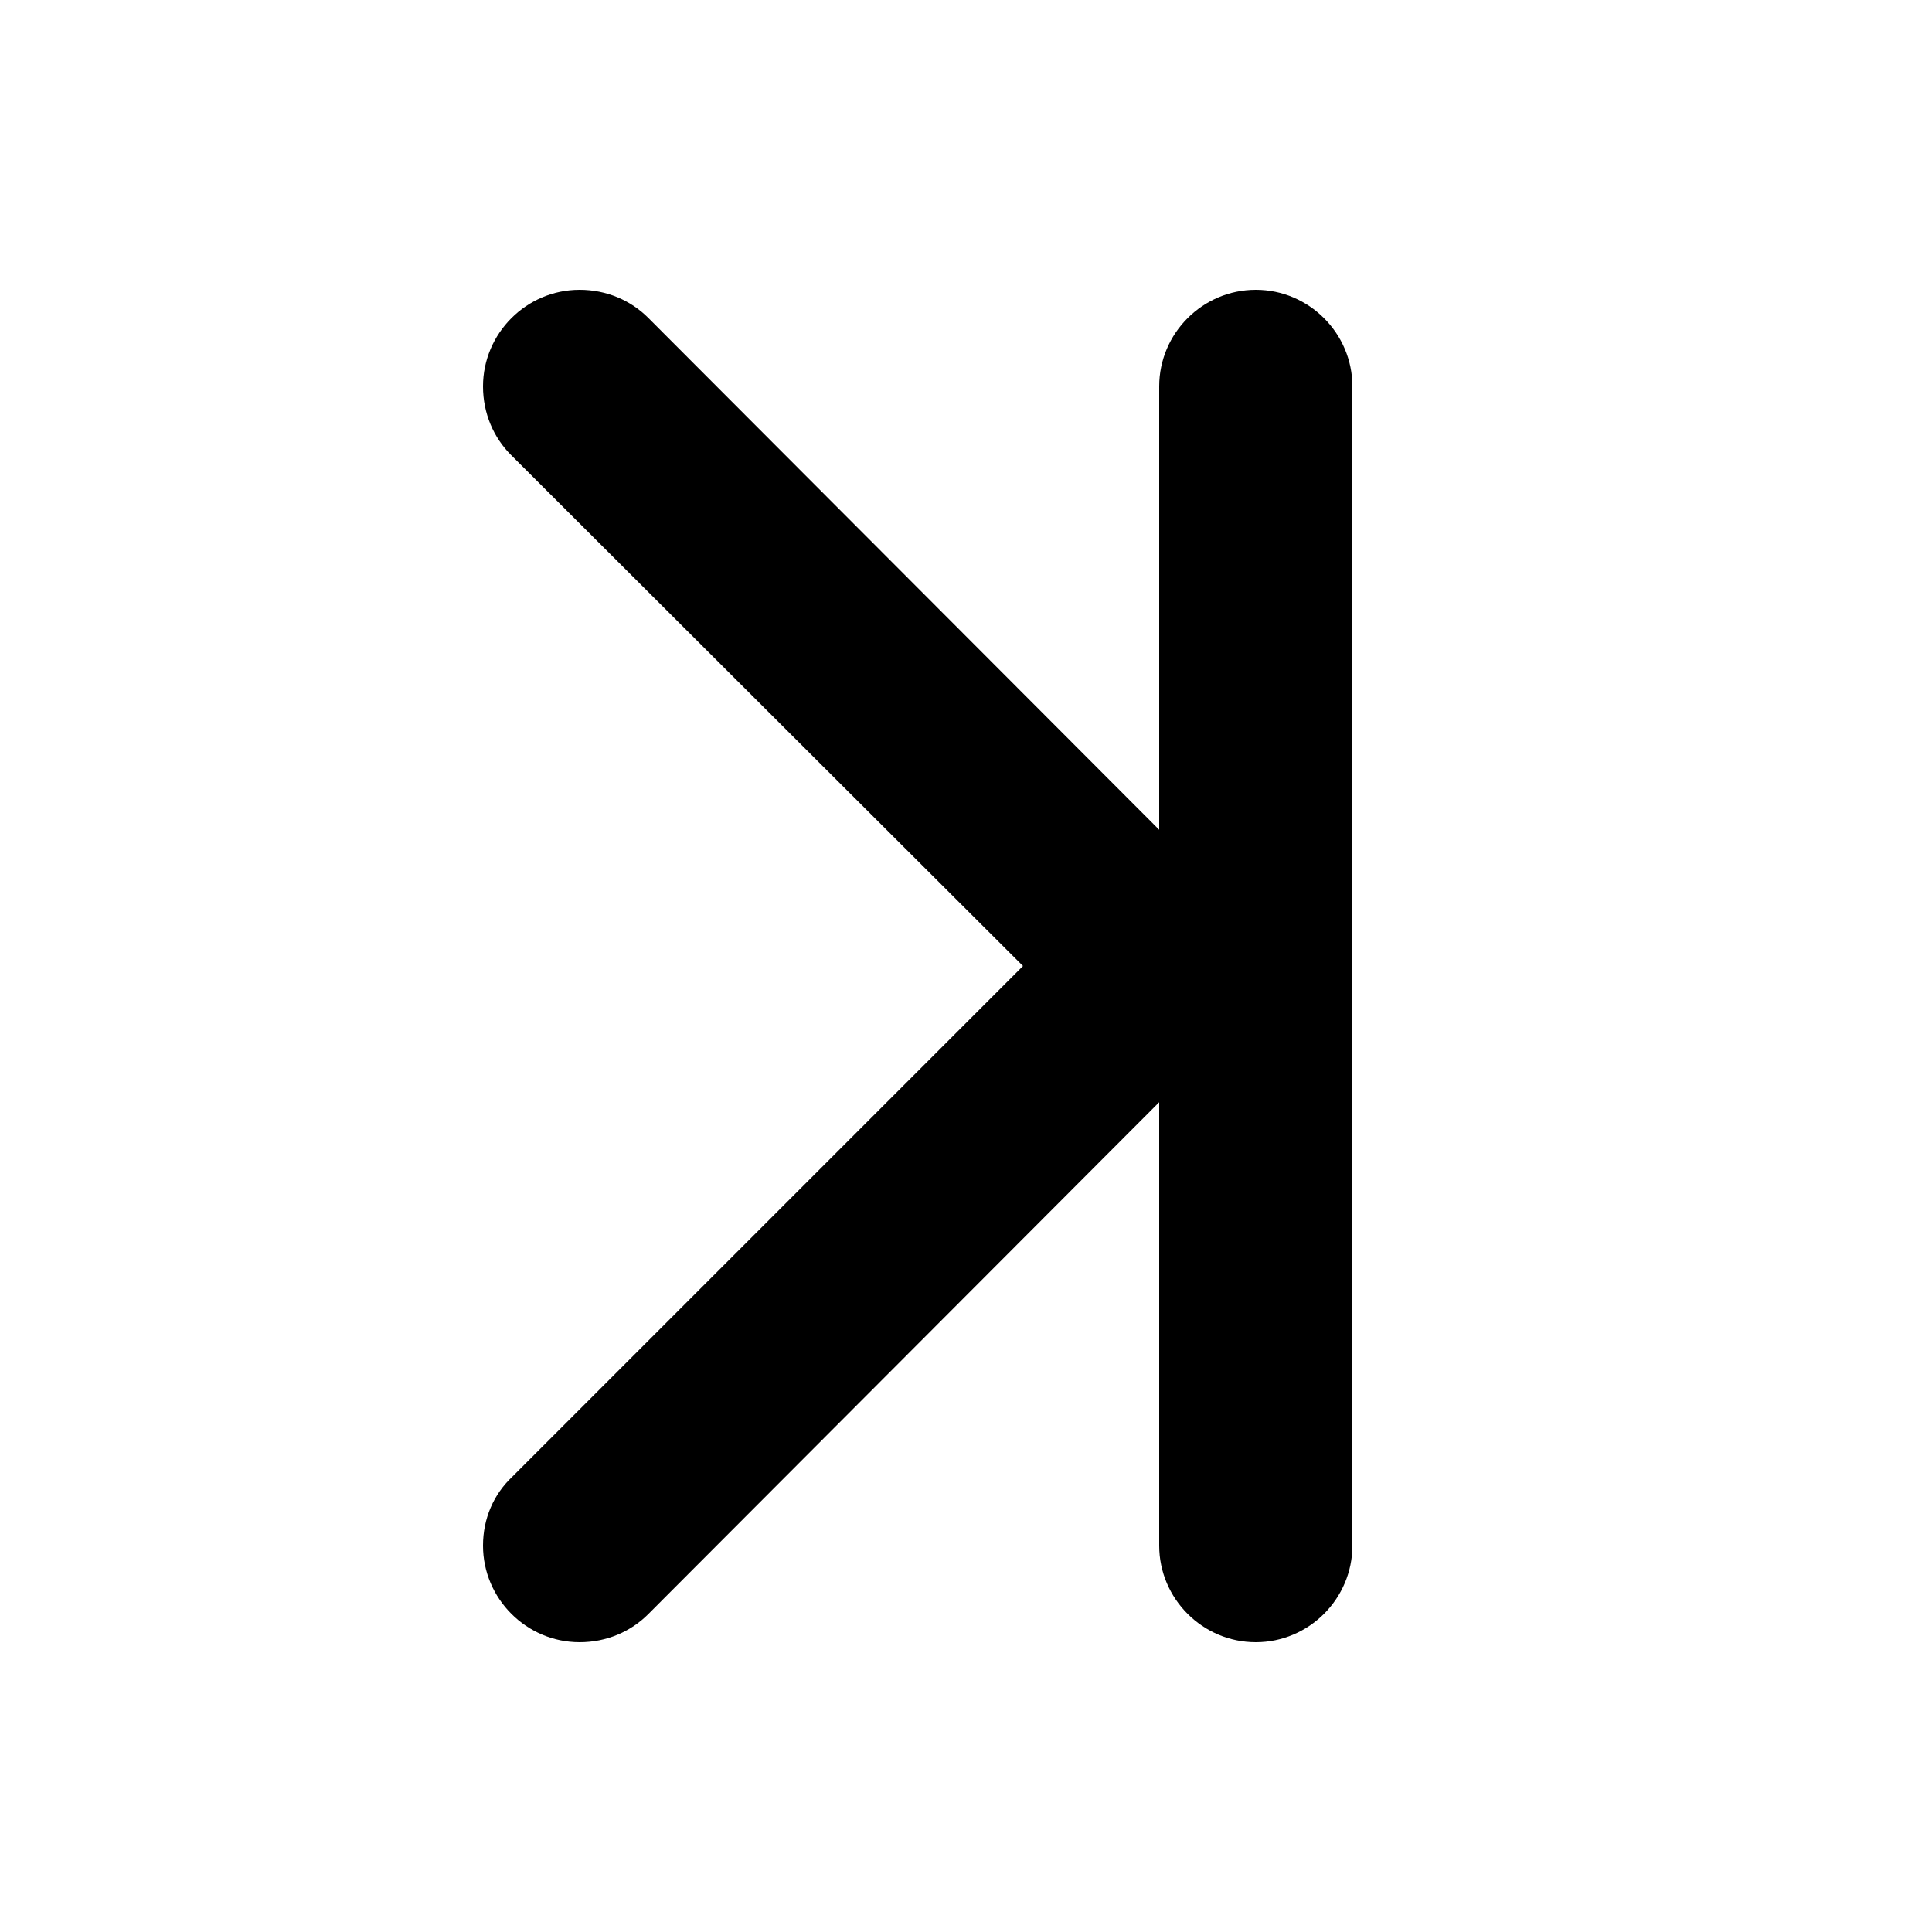
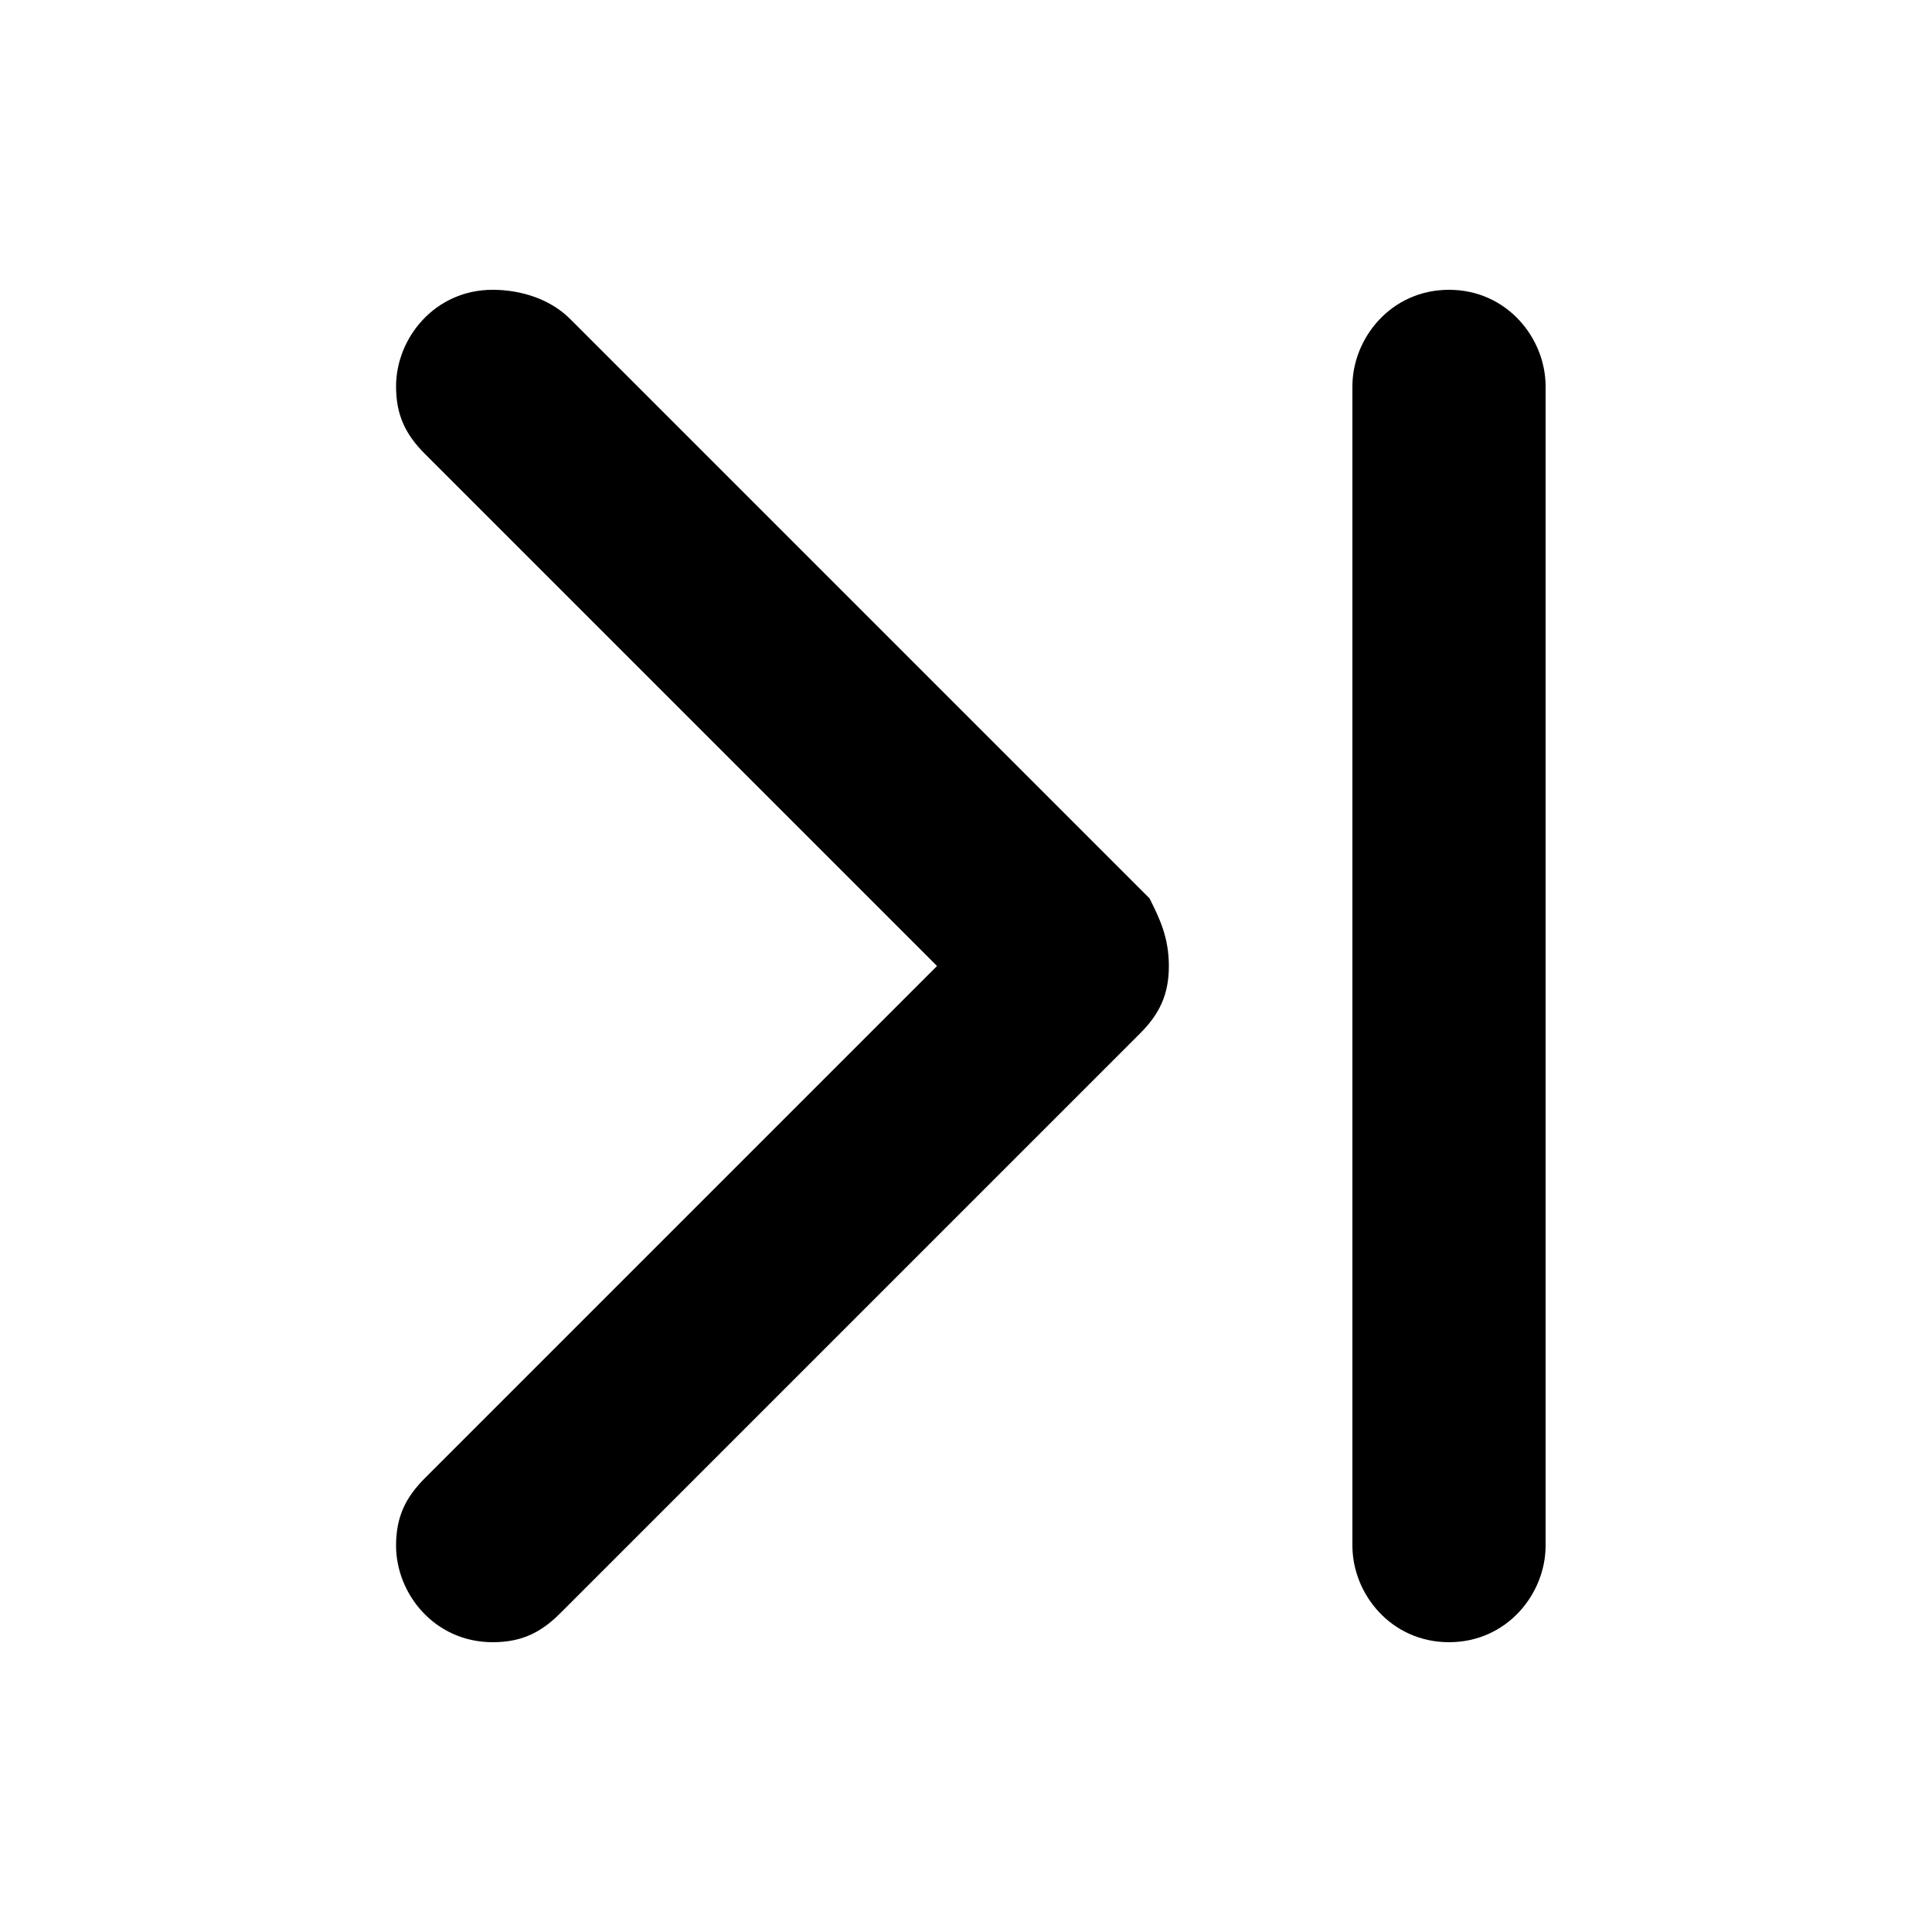
- <svg xmlns="http://www.w3.org/2000/svg" version="1.1" id="Layer_1" x="0px" y="0px" viewBox="0 0 20 20" enable-background="new 0 0 20 20" xml:space="preserve">
+ <svg xmlns="http://www.w3.org/2000/svg" version="1.1" id="Layer_1" x="0px" y="0px" viewBox="0 0 20 20" style="enable-background:new 0 0 20 20;" xml:space="preserve">
+   <style type="text/css">
+ 	.st0{fill-rule:evenodd;clip-rule:evenodd;}
+ </style>
  <g id="Rounded_Rectangle_1">
    <g>
-       <path fill-rule="evenodd" clip-rule="evenodd" d="M13,3c-0.55,0-1,0.45-1,1v4.59L6.71,3.29C6.53,3.11,6.28,3,6,3    C5.45,3,5,3.45,5,4c0,0.28,0.11,0.53,0.29,0.71L10.59,10l-5.29,5.29C5.11,15.47,5,15.72,5,16c0,0.55,0.45,1,1,1    c0.28,0,0.53-0.11,0.71-0.29L12,11.41V16c0,0.55,0.45,1,1,1s1-0.45,1-1V4C14,3.45,13.55,3,13,3z" />
+       <path class="st0" d="M15,3c-0.6,0-1,0.5-1,1v12c0,0.5,0.4,1,1,1s1-0.5,1-1V4C16,3.5,15.6,3,15,3z" />
+     </g>
+   </g>
+   <g id="chevron_right_1_">
+     <g>
+       <path class="st0" d="M11.9,9.3l-6-6C5.7,3.1,5.4,3,5.1,3c-0.6,0-1,0.5-1,1c0,0.3,0.1,0.5,0.3,0.7L9.7,10l-5.3,5.3    c-0.2,0.2-0.3,0.4-0.3,0.7c0,0.5,0.4,1,1,1c0.3,0,0.5-0.1,0.7-0.3l6-6c0.2-0.2,0.3-0.4,0.3-0.7S12,9.5,11.9,9.3z" />
    </g>
  </g>
</svg>
